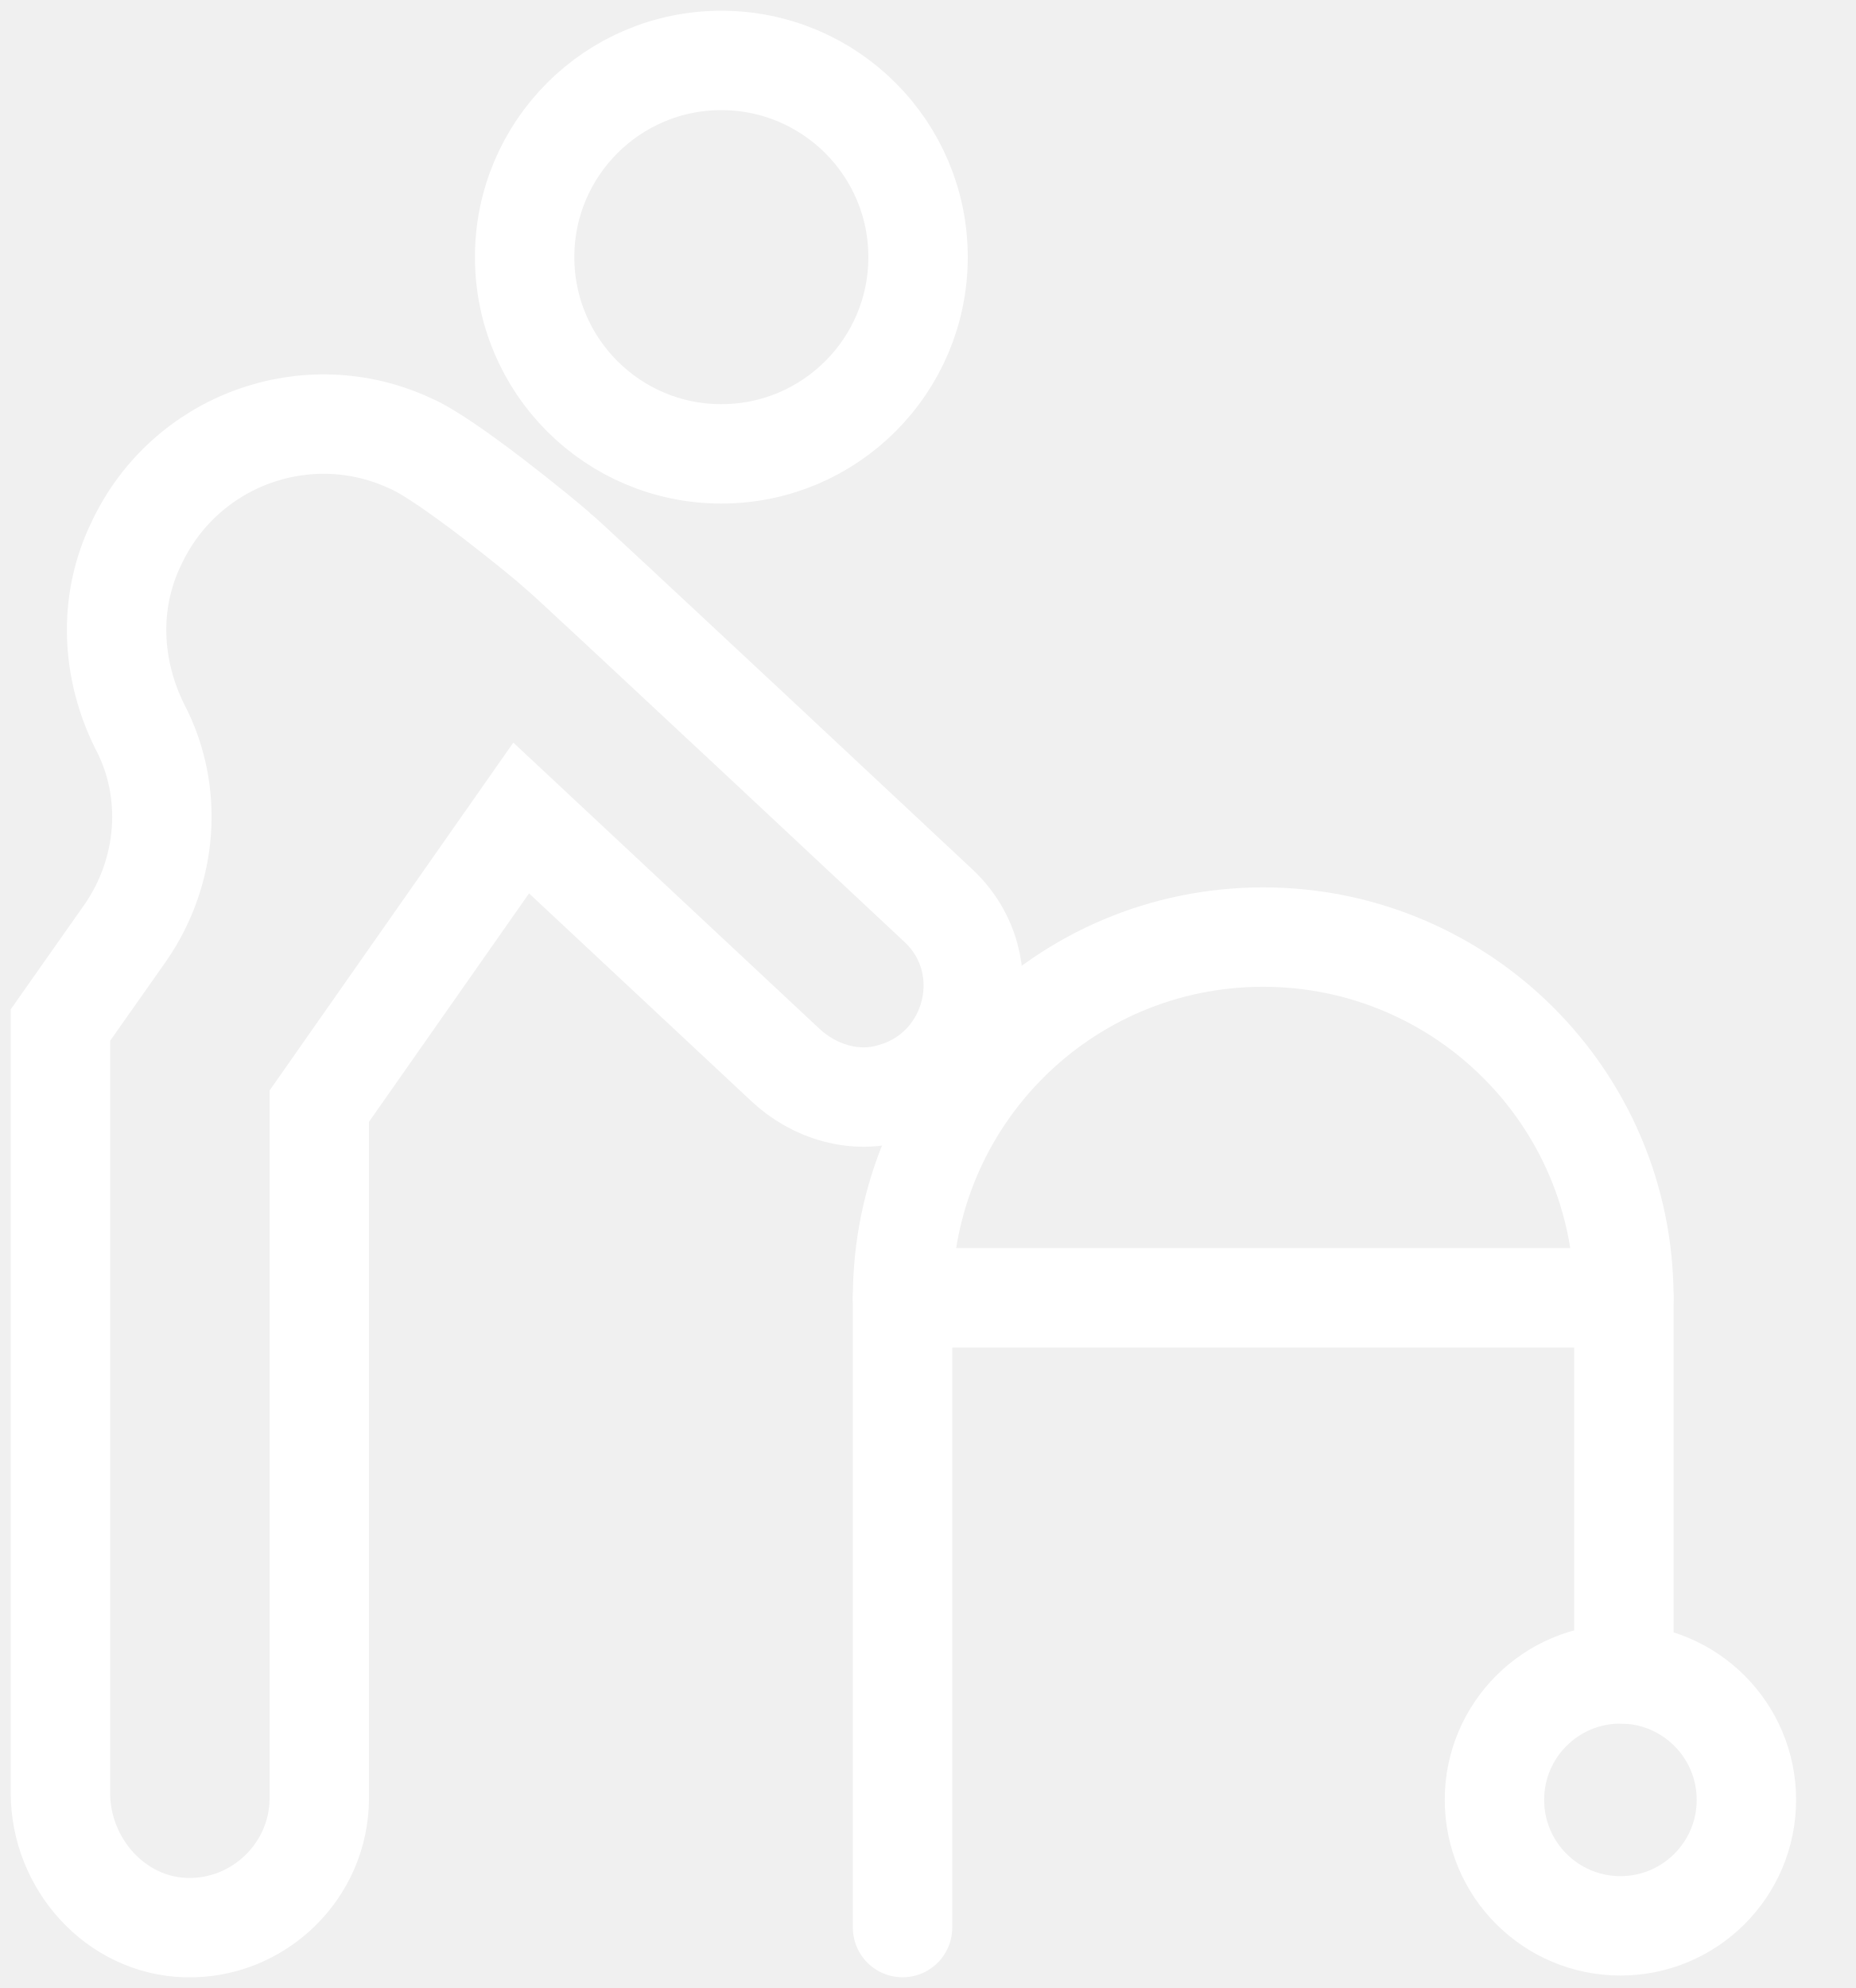
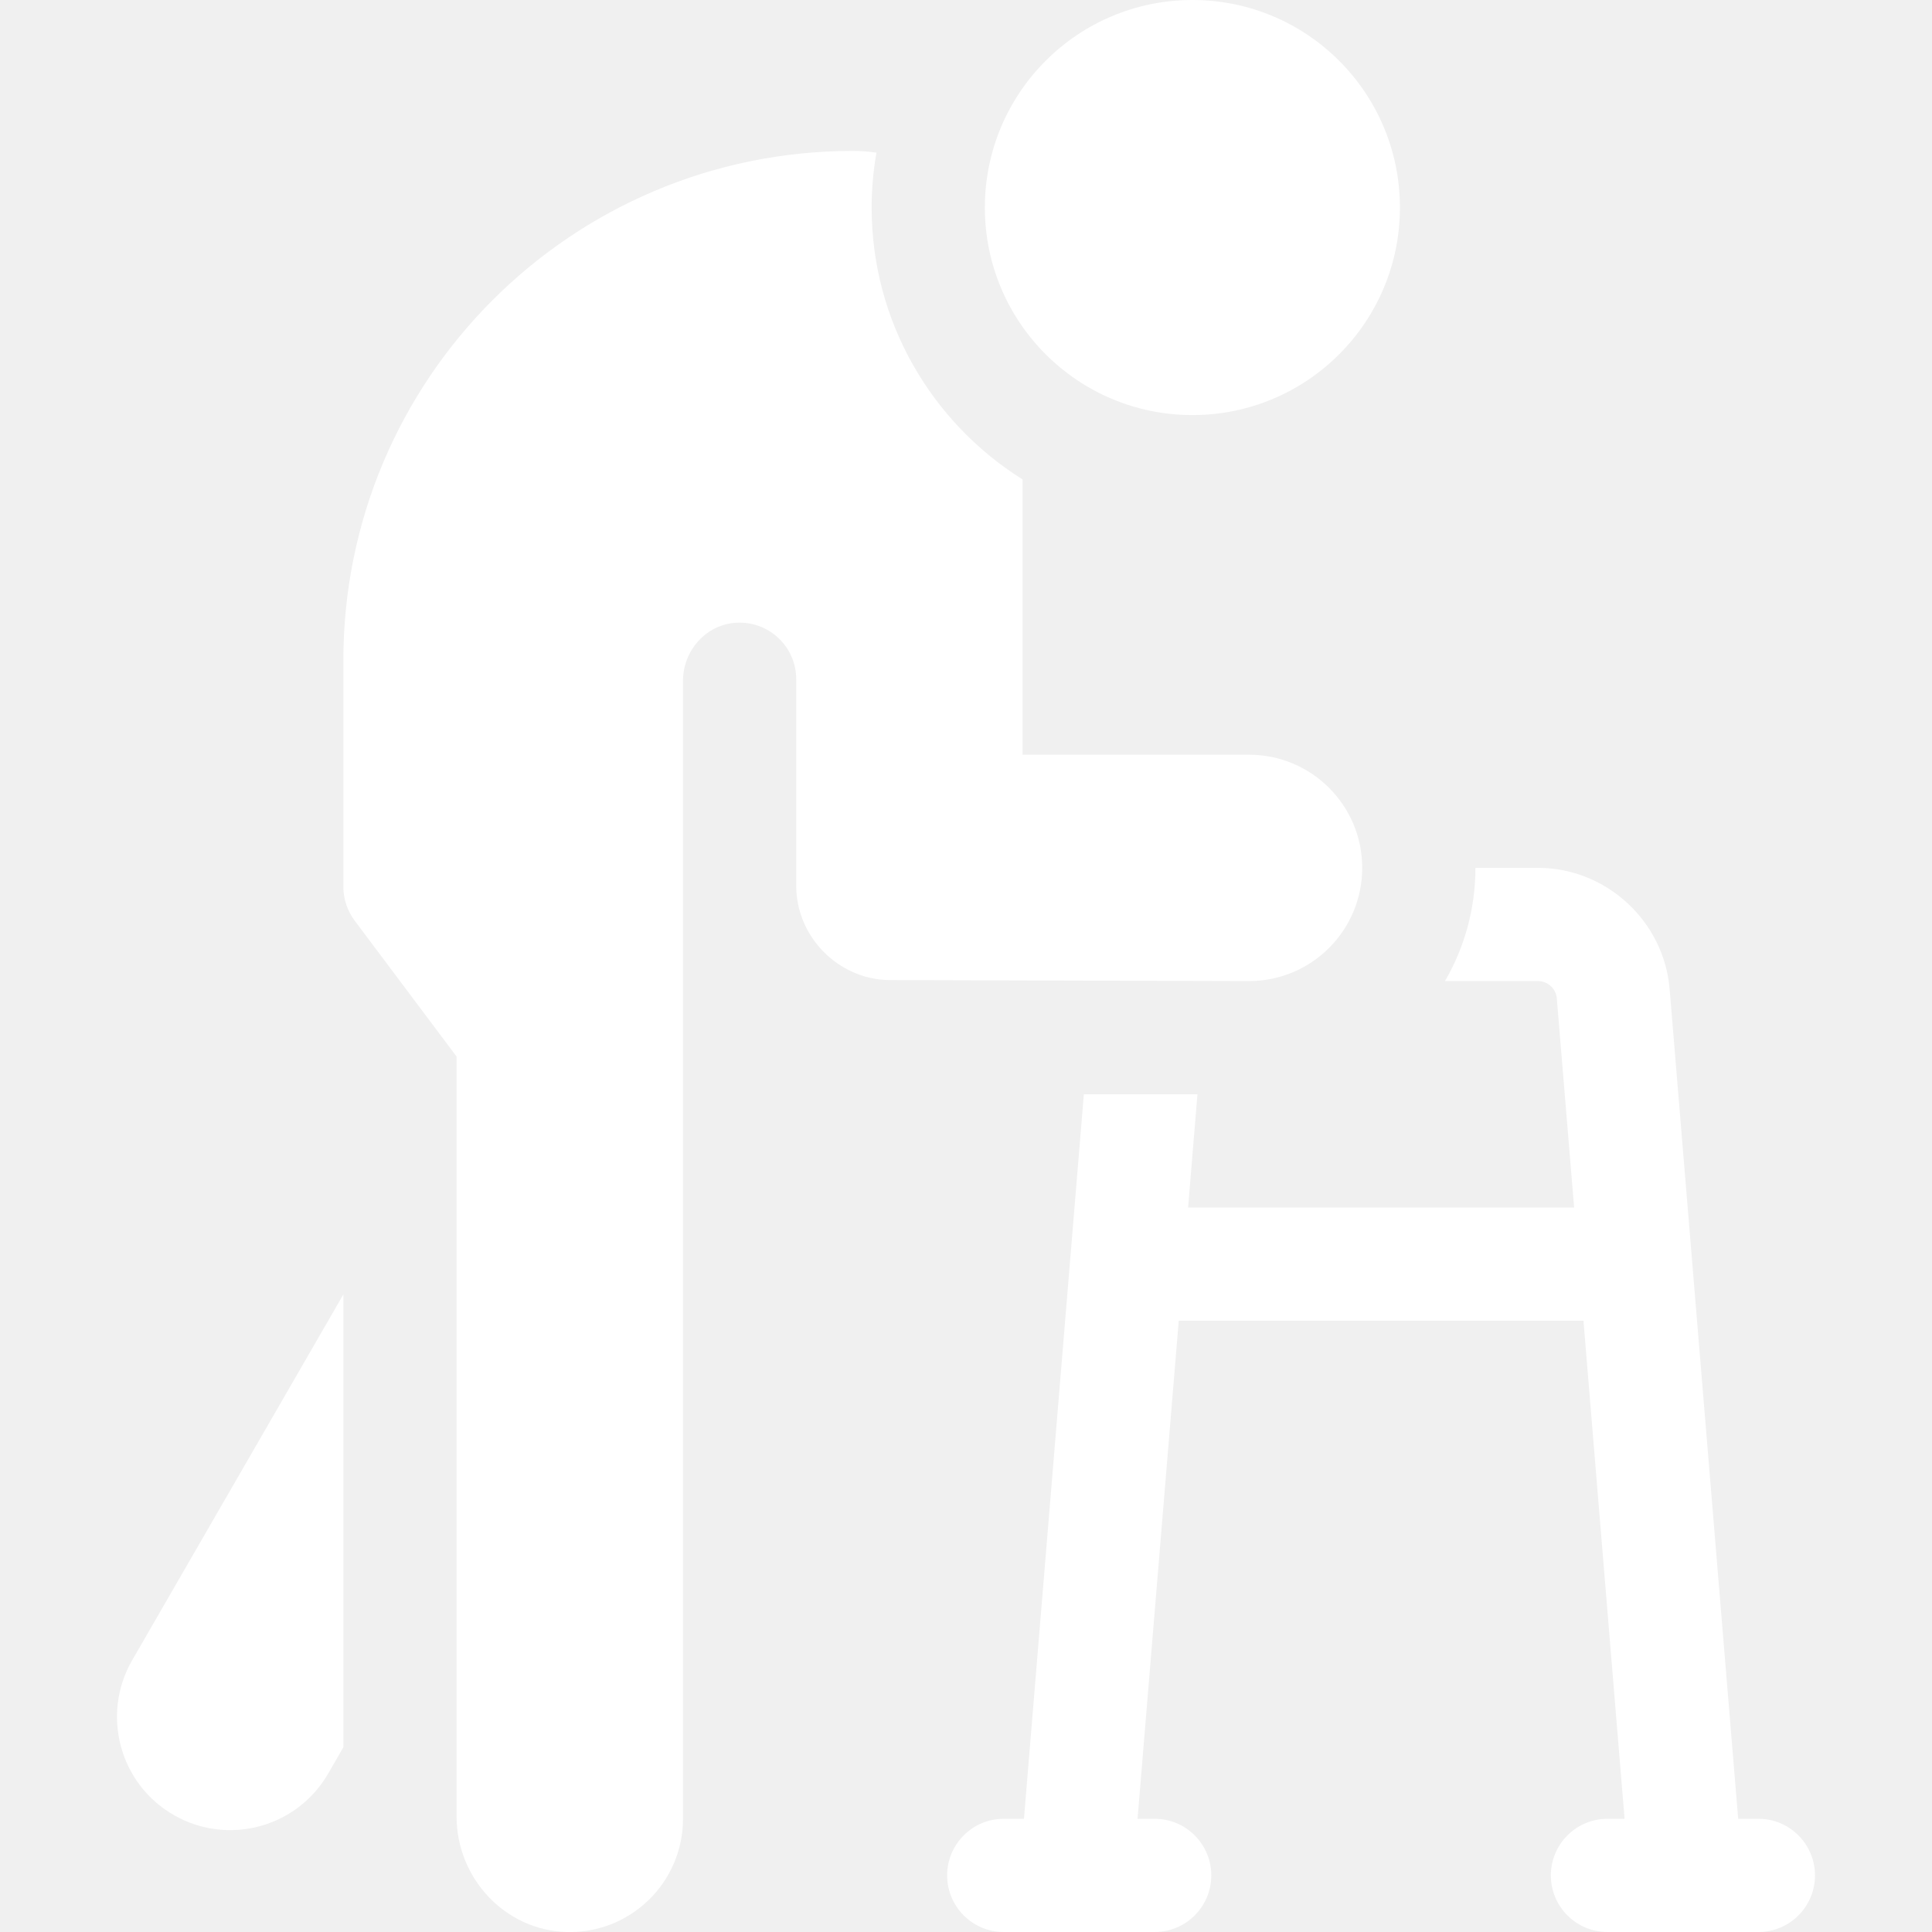
- <svg xmlns="http://www.w3.org/2000/svg" width="28" height="30" viewBox="0 0 28 30" fill="none">
-   <path d="M10.885 6.849C12.525 6.849 13.854 5.52 13.854 3.88C13.854 2.241 12.525 0.912 10.885 0.912C9.246 0.912 7.917 2.241 7.917 3.88C7.917 5.52 9.246 6.849 10.885 6.849Z" stroke="white" stroke-width="1.5" stroke-miterlimit="10" />
-   <path d="M14.167 13.672C14.167 13.672 8.438 8.307 8.412 8.307C8.177 8.099 6.745 6.927 6.198 6.693C4.636 5.964 2.787 6.641 2.057 8.203C1.615 9.115 1.693 10.13 2.11 10.964C2.63 11.953 2.526 13.151 1.901 14.063L0.912 15.469V27.057C0.912 28.125 1.745 29.063 2.813 29.089C3.906 29.115 4.818 28.229 4.818 27.136V16.693L7.865 12.344L11.849 16.068C12.292 16.484 12.917 16.667 13.49 16.484C14.714 16.12 15.104 14.557 14.167 13.672Z" stroke="white" stroke-width="1.5" stroke-miterlimit="10" />
-   <path d="M13.62 29.088V19.583C13.62 16.588 16.041 14.141 19.062 14.141C22.057 14.141 24.505 16.562 24.505 19.583V25.26" stroke="white" stroke-width="1.5" stroke-miterlimit="10" stroke-linecap="round" />
-   <path d="M13.62 19.584H24.505" stroke="white" stroke-width="1.5" stroke-miterlimit="10" stroke-linecap="round" />
-   <path d="M24.453 29.062C25.503 29.062 26.354 28.211 26.354 27.161C26.354 26.111 25.503 25.26 24.453 25.26C23.403 25.26 22.552 26.111 22.552 27.161C22.552 28.211 23.403 29.062 24.453 29.062Z" stroke="white" stroke-width="1.5" stroke-miterlimit="10" stroke-linecap="round" />
+ <svg xmlns="http://www.w3.org/2000/svg" width="25" height="25" viewBox="0 0 25 25" fill="none">
+   <g clip-path="url(#clip0)">
+     <path d="M22.754 23.535H22.492L21.605 12.799C21.532 11.919 20.784 11.23 19.902 11.23H19.092C19.092 11.764 18.948 12.264 18.698 12.695H19.902C20.028 12.695 20.135 12.794 20.145 12.919L20.369 15.625H15.374L15.495 14.16H14.025L13.25 23.535H12.988C12.584 23.535 12.256 23.863 12.256 24.268C12.256 24.672 12.584 25 12.988 25H14.941C15.346 25 15.674 24.672 15.674 24.268C15.674 23.863 15.346 23.535 14.941 23.535H14.72L15.253 17.09H20.49L21.022 23.535H20.801C20.396 23.535 20.068 23.863 20.068 24.268C20.068 24.672 20.396 25 20.801 25H22.754C23.158 25 23.486 24.672 23.486 24.268C23.486 23.863 23.158 23.535 22.754 23.535V23.535Z" fill="white" />
+     <path d="M2.246 23.485C2.947 23.89 3.843 23.65 4.247 22.949L4.443 22.61V16.75L1.71 21.484C1.306 22.185 1.546 23.081 2.246 23.485Z" fill="white" />
+     <path d="M17.627 11.23C17.627 10.421 16.971 9.766 16.162 9.766H13.232V6.204C12.061 5.47 11.279 4.168 11.279 2.686C11.279 2.443 11.301 2.206 11.341 1.975C11.241 1.961 11.139 1.953 11.035 1.953H11.035C7.395 1.953 4.443 4.904 4.443 8.545V11.475C4.443 11.633 4.495 11.787 4.59 11.914L5.908 13.672V23.505C5.908 24.303 6.534 24.978 7.332 25C8.16 25.022 8.838 24.358 8.838 23.535V8.81C8.838 8.415 9.141 8.076 9.535 8.058C9.956 8.038 10.303 8.373 10.303 8.789V11.462C10.303 12.116 10.838 12.665 11.492 12.682L16.162 12.695C16.971 12.695 17.627 12.04 17.627 11.23Z" fill="white" />
+     <path d="M15.43 5.371C16.913 5.371 18.115 4.169 18.115 2.686C18.115 1.202 16.913 0 15.43 0C13.947 0 12.744 1.202 12.744 2.686C12.744 4.169 13.947 5.371 15.43 5.371Z" fill="white" />
+   </g>
+   <defs>
+     <clipPath id="clip0">
+       <rect width="25" height="25" fill="white" />
+     </clipPath>
+   </defs>
</svg>
